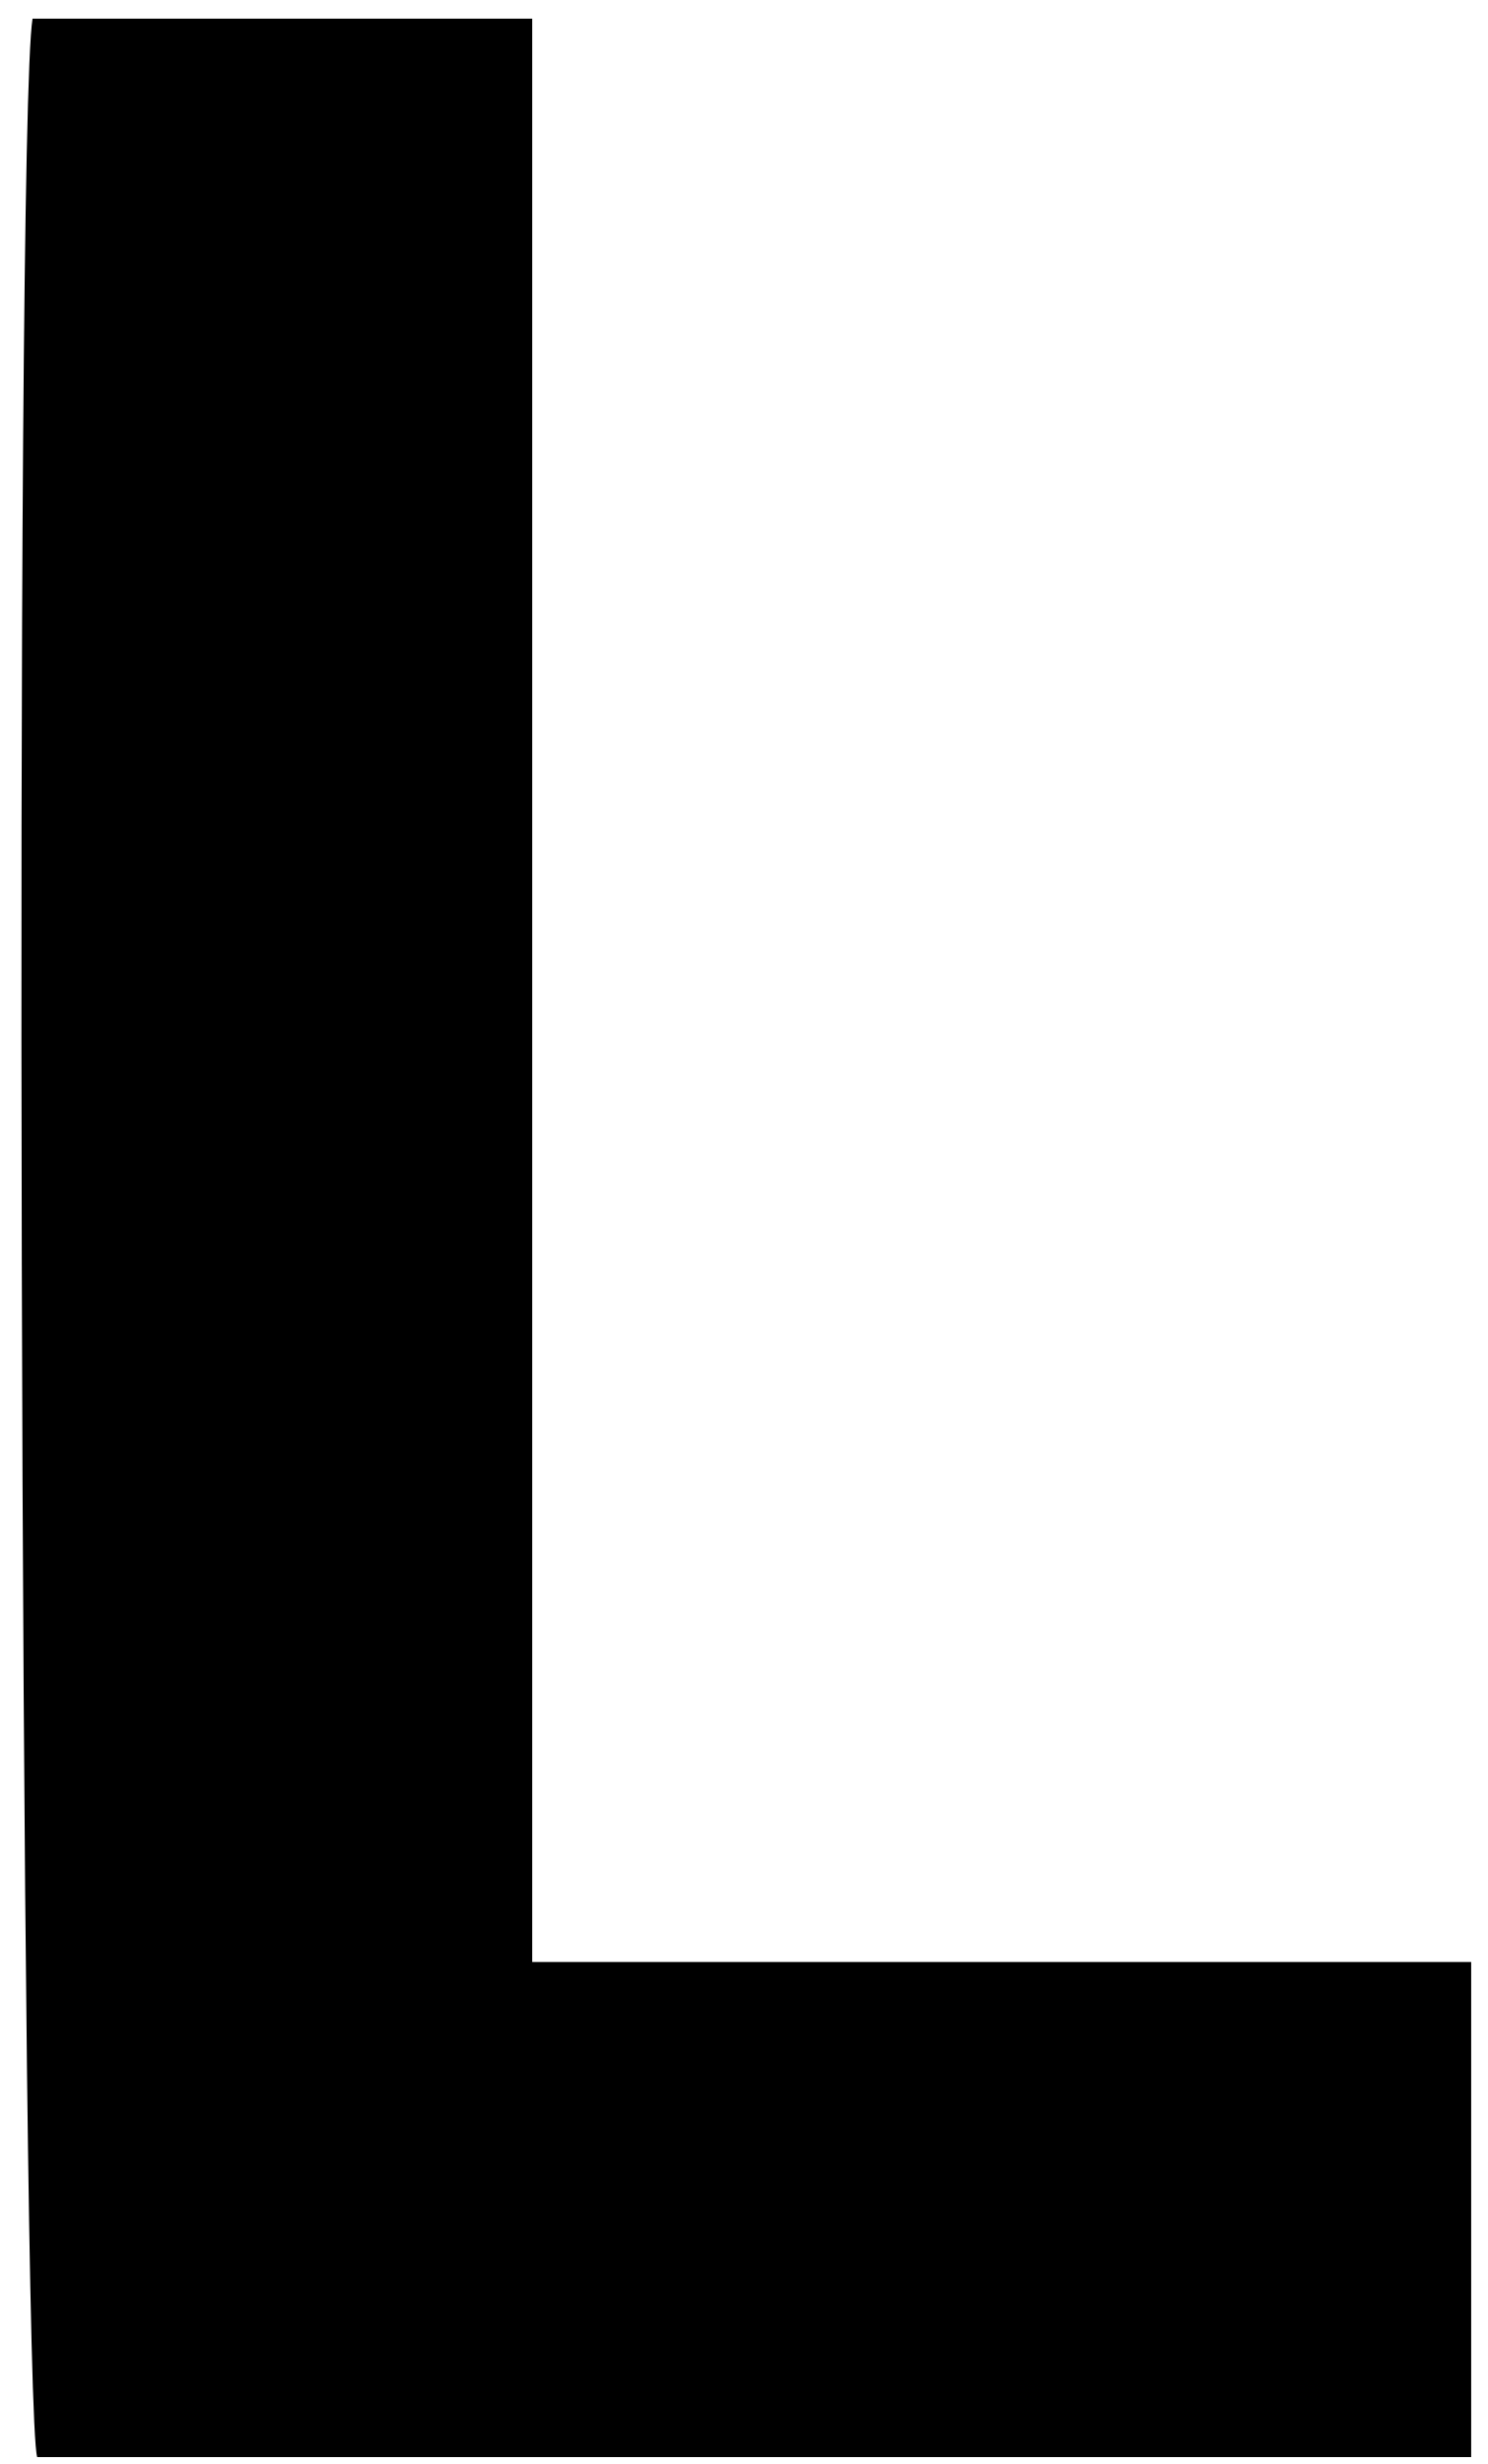
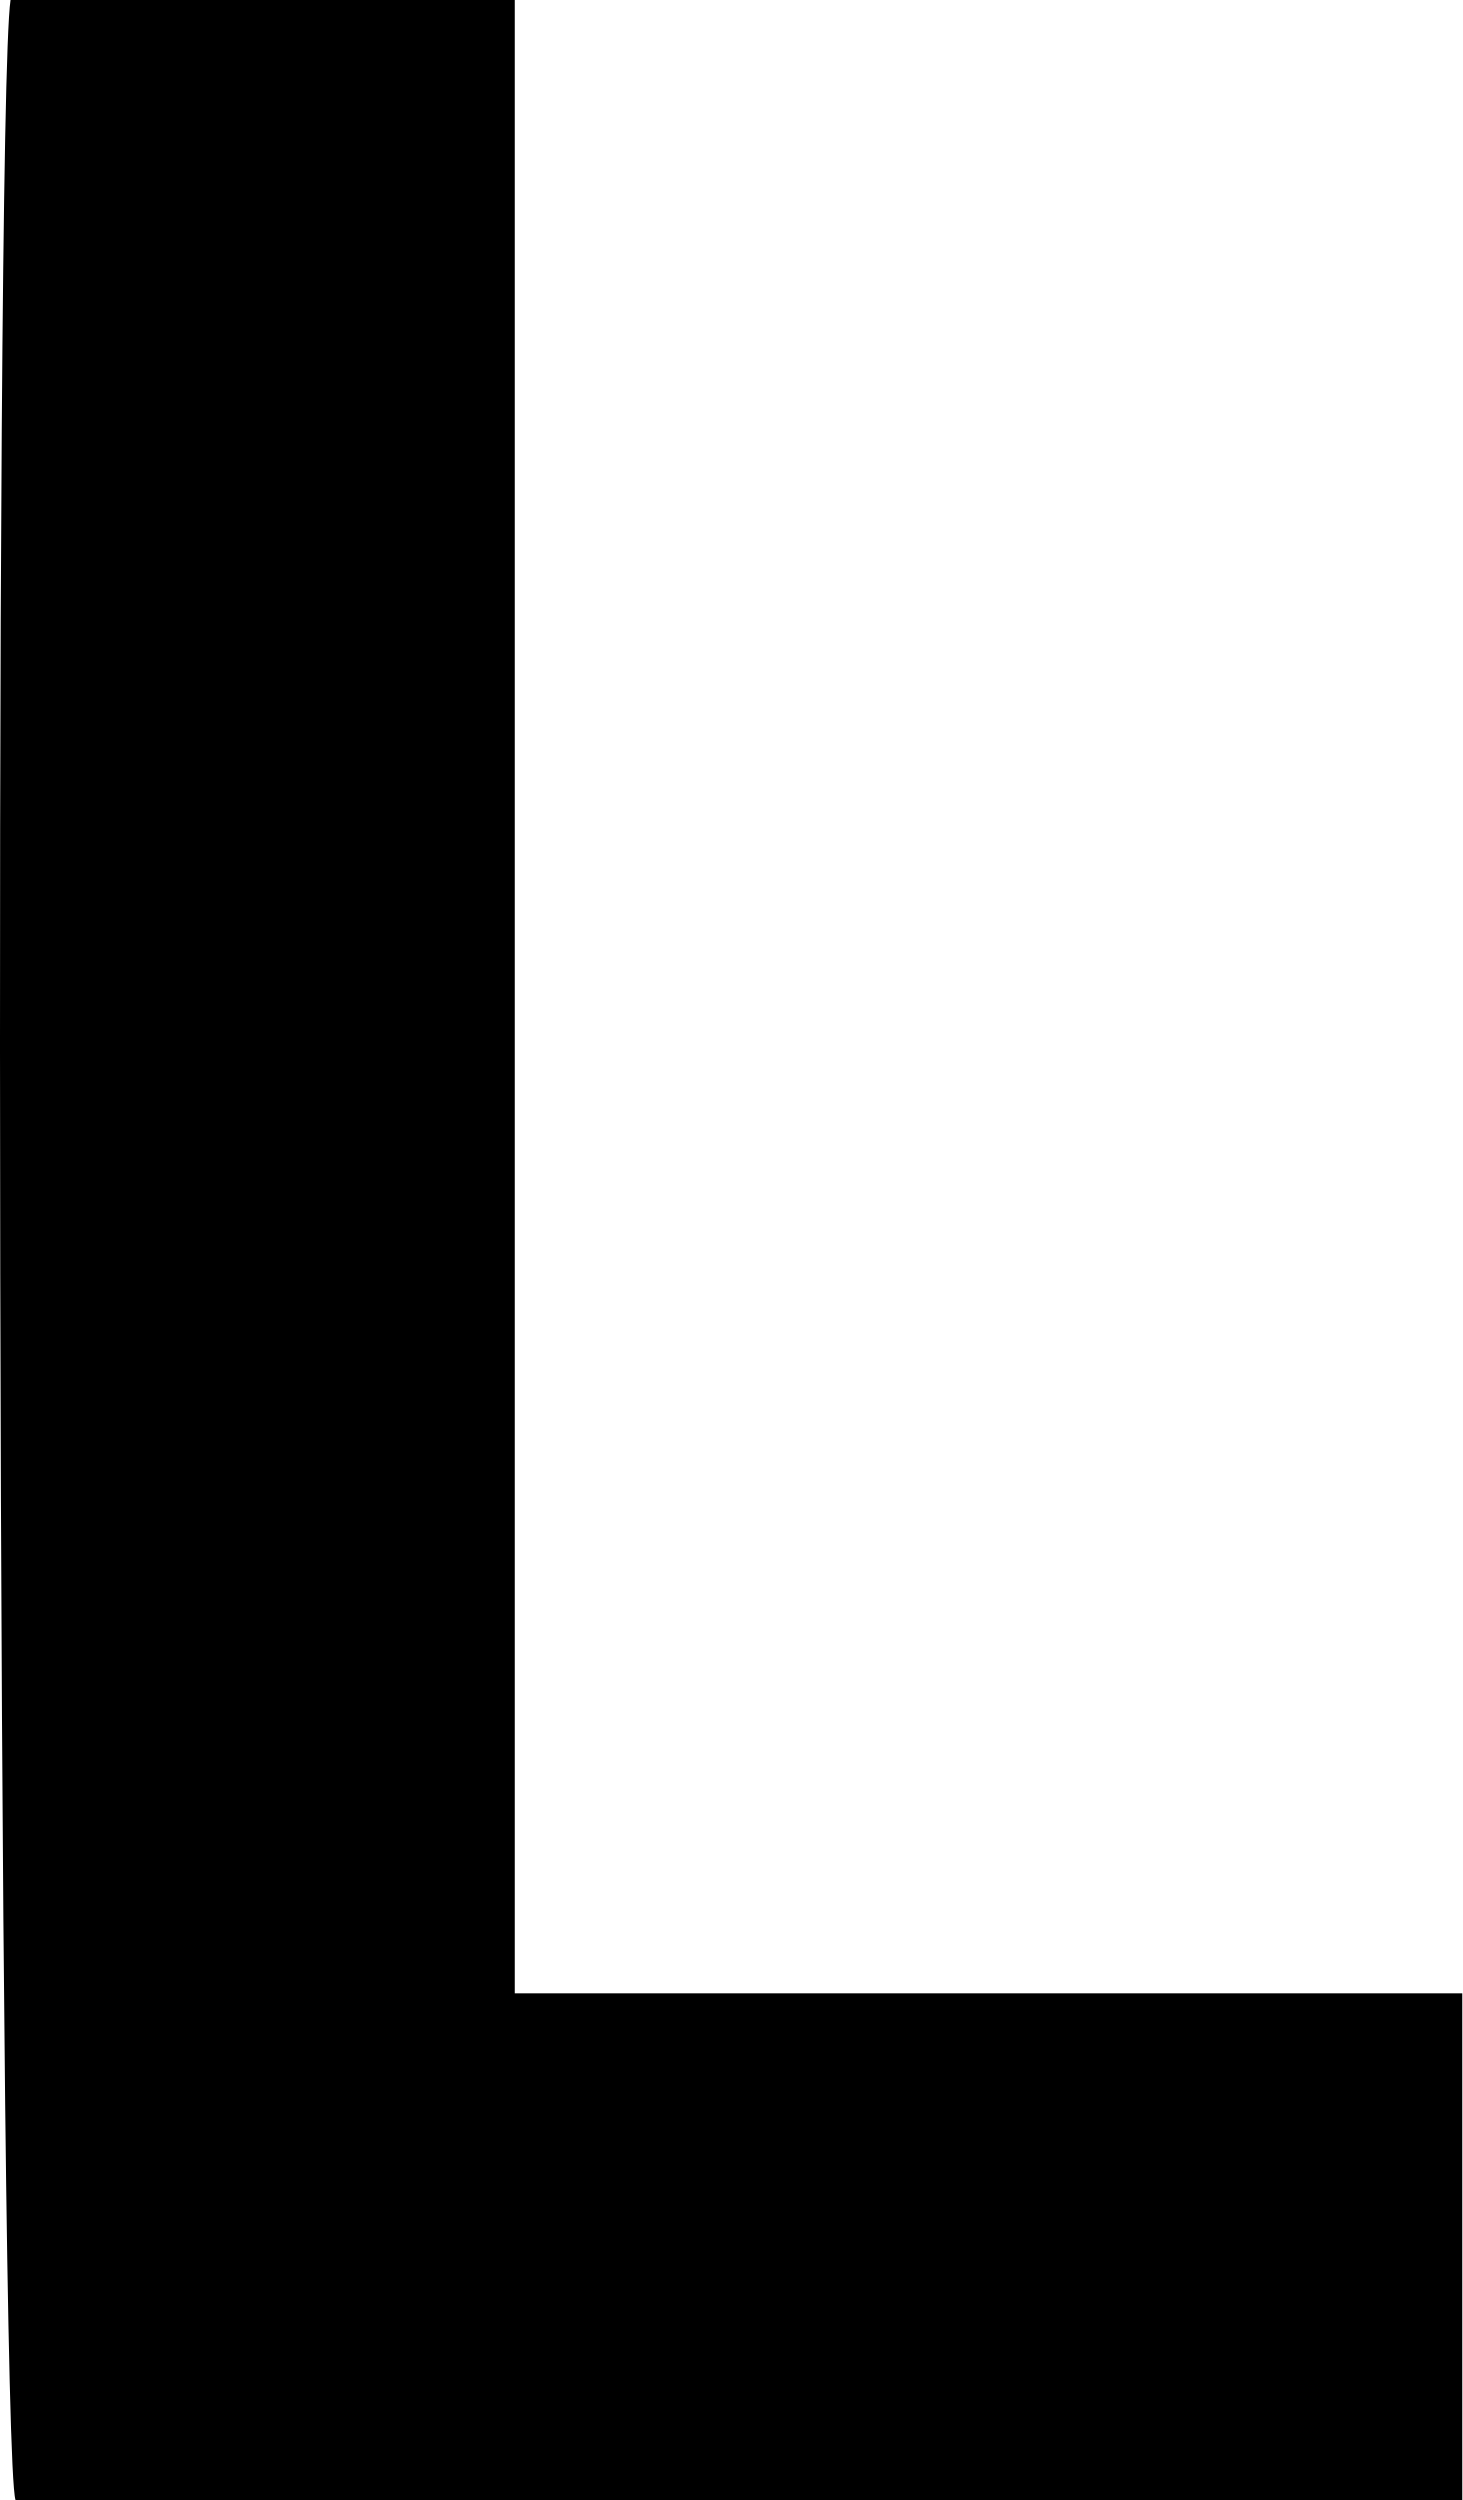
- <svg xmlns="http://www.w3.org/2000/svg" width="64" height="106" viewBox="0 0 64 106">
-   <path d="M0.478,-2.84217094e-14 C7.678,-2.84217094e-14 14.578,-2.84217094e-14 21.978,-2.84217094e-14 C21.978,27.8 21.978,55.5 21.978,83.6 C35.678,83.6 48.978,83.6 62.378,83.6 C62.378,90.9 62.378,97.8 62.378,104.9 C41.778,104.9 21.178,104.9 0.678,104.9 C-0.022,102.6 -0.322,4.9 0.478,-2.84217094e-14 Z" transform="translate(.922 .803)" />
+ <svg xmlns="http://www.w3.org/2000/svg" width="62" height="106" viewBox="0 0 62 106">
+   <path d="M0.447,5 L21.826,5 L21.826,89.516 L62,89.516 L62,111 L0.657,111 C-0.064,108.705 -0.274,9.898 0.447,5 Z" transform="translate(0 -5)" />
</svg>
